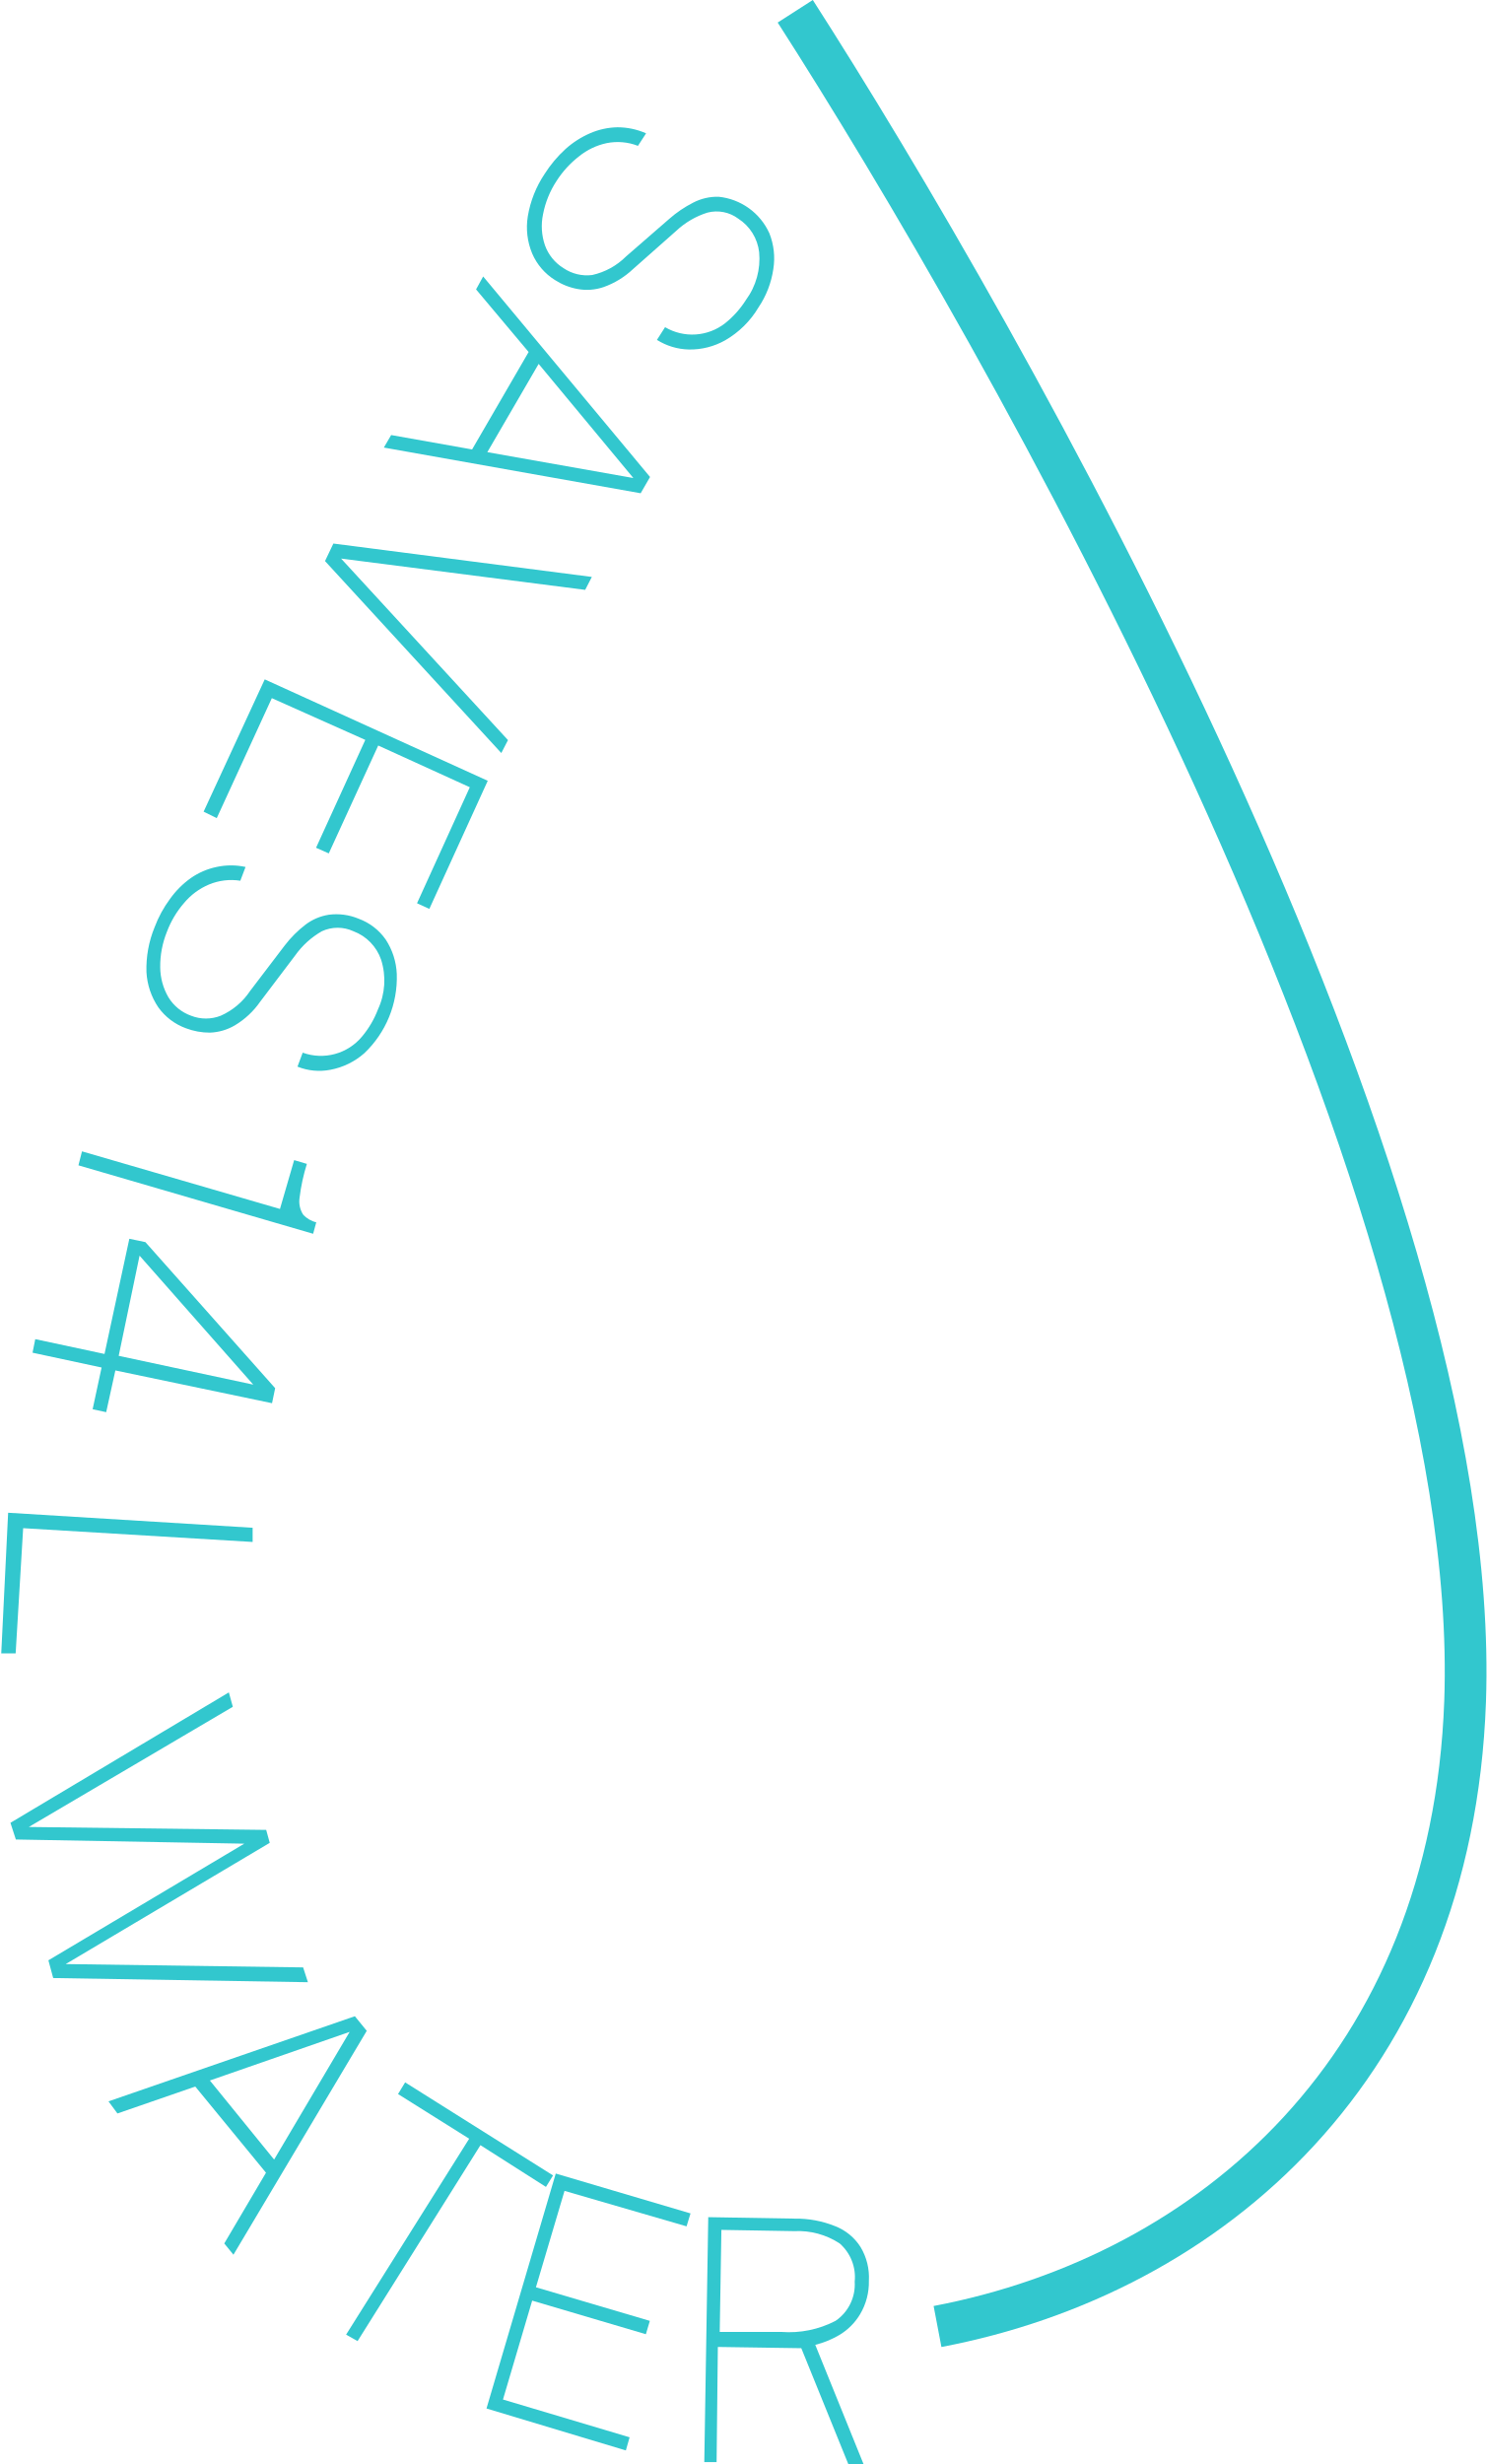
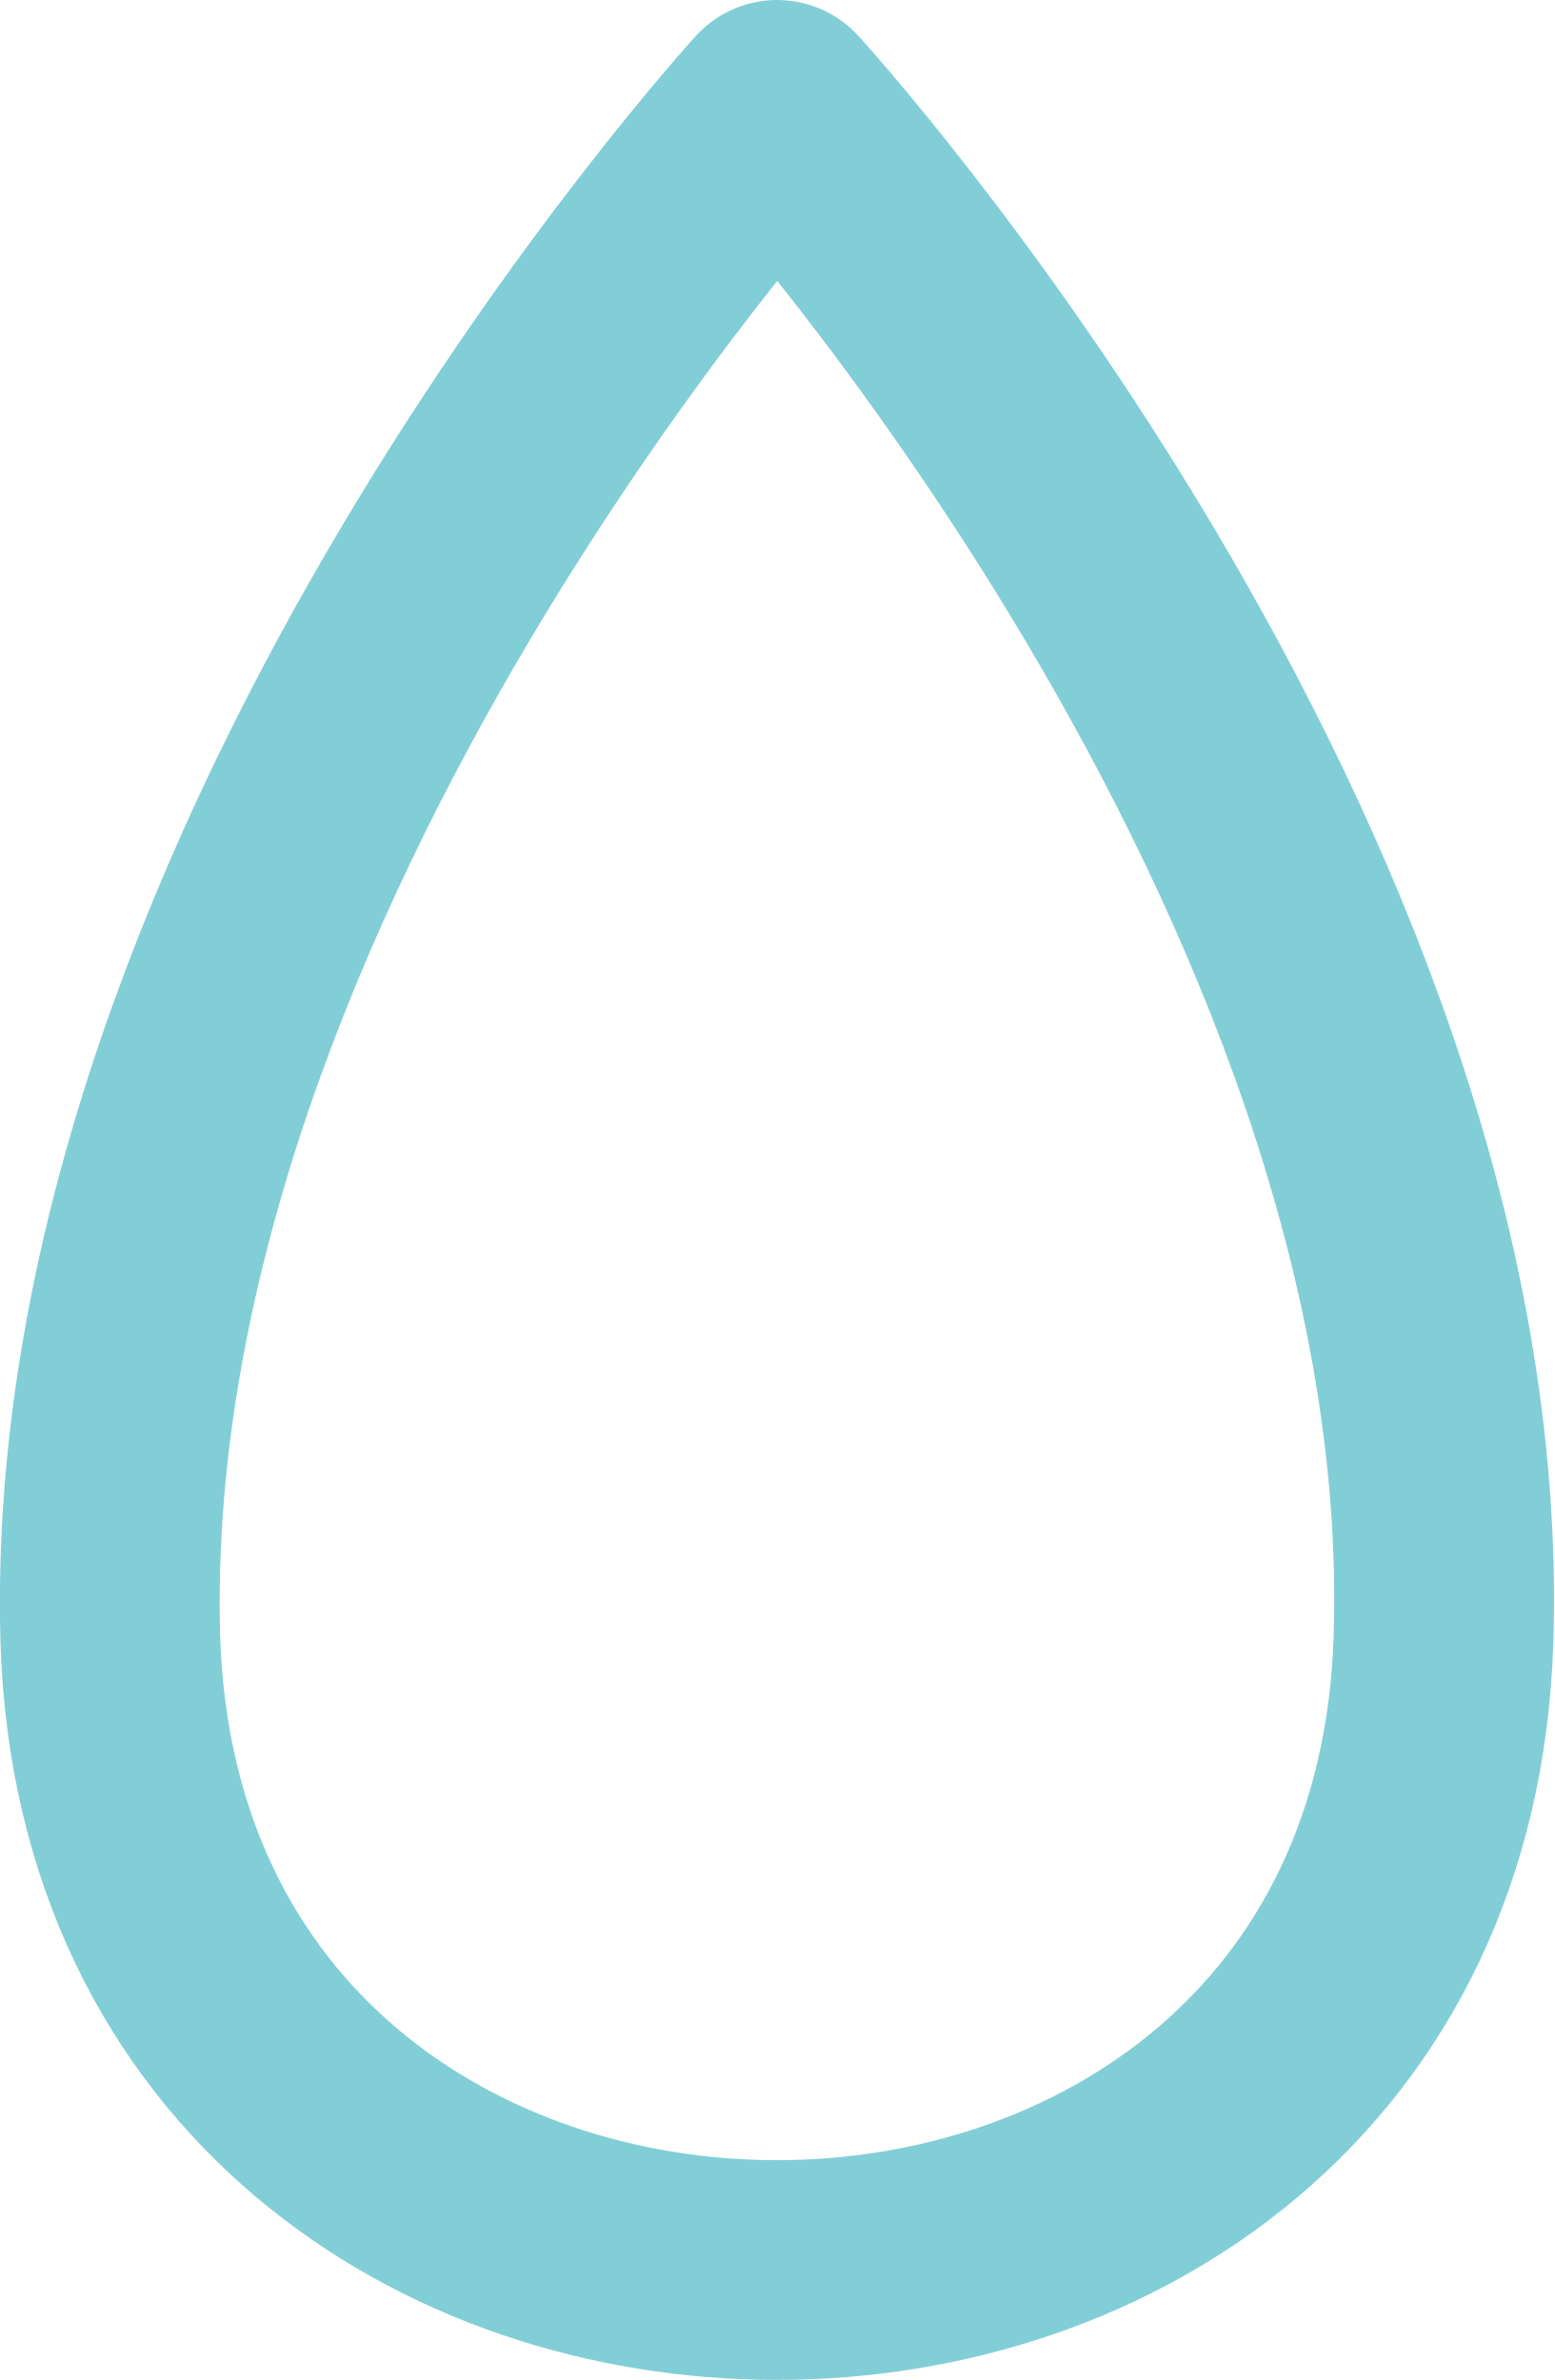
- <svg xmlns="http://www.w3.org/2000/svg" viewBox="0 0 71.26 118.09">
+ <svg xmlns="http://www.w3.org/2000/svg" viewBox="0 0 35.36 54.16">
  <defs>
-     <style>.cls-1{fill:none;stroke:#32c7ce;stroke-miterlimit:10;stroke-width:2px;}.cls-2{fill:#32c7ce;}</style>
+     <style>.cls-1{fill:none;stroke:#82ced7;stroke-linecap:round;stroke-linejoin:round;stroke-width:5px;}</style>
  </defs>
  <g id="Layer_2" data-name="Layer 2">
-     <g id="Layer_1-2" data-name="Layer 1">
-       <path class="cls-1" d="M42.36.54c9.72,15.14,33,55.65,32.11,81C73.84,99,62.31,109,49.18,111.5" transform="translate(-4.24)" />
-       <path class="cls-2" d="M30.35,8.33a5.89,5.89,0,0,1,1-1.19,4.36,4.36,0,0,1,1.19-.76,3.45,3.45,0,0,1,1.3-.28,3.41,3.41,0,0,1,1.37.29l-.39.6a2.68,2.68,0,0,0-1.5-.13A3.13,3.13,0,0,0,32,7.49a4.69,4.69,0,0,0-1.08,1.18,4.43,4.43,0,0,0-.65,1.6,2.81,2.81,0,0,0,.09,1.48,2.13,2.13,0,0,0,.89,1.1,2,2,0,0,0,1.38.33,3.31,3.31,0,0,0,1.62-.89l2.07-1.8a5.56,5.56,0,0,1,1.15-.78,2.51,2.51,0,0,1,1.22-.28,3,3,0,0,1,2.43,1.75,3.25,3.25,0,0,1,.19,1.71,4.42,4.42,0,0,1-.71,1.84A4.43,4.43,0,0,1,39,16.31a3.41,3.41,0,0,1-1.74.44,3,3,0,0,1-1.53-.46l.39-.61A2.56,2.56,0,0,0,39,15.49a4.52,4.52,0,0,0,1-1.12,3.33,3.33,0,0,0,.63-2.28,2.21,2.21,0,0,0-1-1.61,1.74,1.74,0,0,0-1.48-.29,3.89,3.89,0,0,0-1.49.87L34.58,12.9a4,4,0,0,1-1.41.86,2.47,2.47,0,0,1-1.25.09,3,3,0,0,1-1.08-.43,2.8,2.8,0,0,1-1.09-1.27,3.27,3.27,0,0,1-.21-1.78A5.18,5.18,0,0,1,30.35,8.33Z" transform="translate(-4.24)" />
-       <path class="cls-2" d="M27.4,13.25l8,9.61-.45.78L22.64,21.45l.35-.6,3.88.69,2.71-4.67-2.52-3Zm2.66,4.19L27.6,21.67l7,1.24Z" transform="translate(-4.24)" />
-       <path class="cls-2" d="M20.22,26.05l12.39,1.6-.32.62-11.7-1.5,8,8.7-.32.62-8.45-9.2Z" transform="translate(-4.24)" />
-       <path class="cls-2" d="M16.93,32.56l10.69,4.86-2.8,6.14-.59-.27,2.53-5.56-4.39-2L20,40.9l-.61-.27,2.36-5.17-4.48-2-2.64,5.75L14,38.9Z" transform="translate(-4.24)" />
-       <path class="cls-2" d="M11.65,44.44a5.53,5.53,0,0,1,.74-1.36,4.26,4.26,0,0,1,1-1,3.36,3.36,0,0,1,1.23-.53,3.26,3.26,0,0,1,1.39,0l-.25.66a2.79,2.79,0,0,0-1.5.18,3.14,3.14,0,0,0-1.2.89,4.55,4.55,0,0,0-.82,1.38,4.4,4.4,0,0,0-.32,1.7,2.9,2.9,0,0,0,.39,1.43,2.1,2.1,0,0,0,1.09.89,1.94,1.94,0,0,0,1.42,0,3.29,3.29,0,0,0,1.41-1.19l1.66-2.18a5.37,5.37,0,0,1,1-1A2.49,2.49,0,0,1,20,43.84a2.77,2.77,0,0,1,1.43.19,2.72,2.72,0,0,1,1.3,1,3.26,3.26,0,0,1,.53,1.65,5,5,0,0,1-1.56,3.8,3.41,3.41,0,0,1-1.62.79,2.79,2.79,0,0,1-1.58-.15l.25-.67a2.56,2.56,0,0,0,2.85-.78,4.54,4.54,0,0,0,.76-1.3A3.28,3.28,0,0,0,22.51,46a2.23,2.23,0,0,0-1.33-1.37,1.8,1.8,0,0,0-1.51,0,4,4,0,0,0-1.28,1.16l-1.68,2.22a3.93,3.93,0,0,1-1.21,1.13,2.53,2.53,0,0,1-1.2.35,3.21,3.21,0,0,1-1.15-.21,2.81,2.81,0,0,1-1.32-1,3.34,3.34,0,0,1-.57-1.69A5.24,5.24,0,0,1,11.65,44.44Z" transform="translate(-4.24)" />
-       <path class="cls-2" d="M8.17,55.18l9.49,2.76.68-2.34.61.18a9.08,9.08,0,0,0-.35,1.62,1.17,1.17,0,0,0,.17.81,1.22,1.22,0,0,0,.63.37l-.15.55L8,55.85Z" transform="translate(-4.24)" />
-       <path class="cls-2" d="M5.93,64.18l3.32.71,1.19-5.52.77.16,6.22,7-.15.72L9.77,65.68l-.44,2-.65-.14.43-2L5.8,64.83Zm5-4-1,4.8,6.45,1.38Z" transform="translate(-4.24)" />
-       <path class="cls-2" d="M4.63,72.5l11.72.72,0,.68-11-.66-.36,6-.69,0Z" transform="translate(-4.24)" />
-       <path class="cls-2" d="M4.74,87.36l10.47-6.25.19.69L5.62,87.56,17,87.7l.17.62L7.39,94.13l11.38.16L19,95l-12.21-.2-.23-.85,9.39-5.59L5,88.16Z" transform="translate(-4.24)" />
-       <path class="cls-2" d="M9.44,100.71l11.81-4.08.57.7-6.39,10.73-.44-.54,2-3.39L13.6,100l-3.73,1.29Zm4.86-1,3.08,3.79L21,97.38Z" transform="translate(-4.24)" />
-       <path class="cls-2" d="M20.83,111.89l5.9-9.39-3.41-2.14.34-.56,7.09,4.46-.34.55-3.14-2-5.89,9.39Z" transform="translate(-4.24)" />
-       <path class="cls-2" d="M27.56,115.43l3.32-11.26,6.46,1.91-.19.62L31.3,105l-1.37,4.62,5.46,1.61-.19.64-5.45-1.61L28.35,115l6.07,1.81-.18.63Z" transform="translate(-4.24)" />
-       <path class="cls-2" d="M38,118l.19-11.74,4.14.07a5,5,0,0,1,1.94.36,2.52,2.52,0,0,1,1.22,1,2.83,2.83,0,0,1,.4,1.62,3,3,0,0,1-.42,1.6,2.87,2.87,0,0,1-1,1,4.43,4.43,0,0,1-1.15.47l2.34,5.78-.73,0-2.28-5.62-4-.06L38.59,118Zm.74-6.24,2.95,0a4.83,4.83,0,0,0,2.6-.53,2.11,2.11,0,0,0,.92-1.88,2.14,2.14,0,0,0-.72-1.83,3.63,3.63,0,0,0-2.18-.59l-3.49-.06Z" transform="translate(-4.24)" />
+     <g id="D">
+       <path class="cls-1" d="M32.84,37.31C33.4,19.67,17.68,2.5,17.68,2.5S2,19.67,2.51,37.31C3.12,56.44,32.23,56.44,32.84,37.31Z" />
    </g>
  </g>
</svg>
